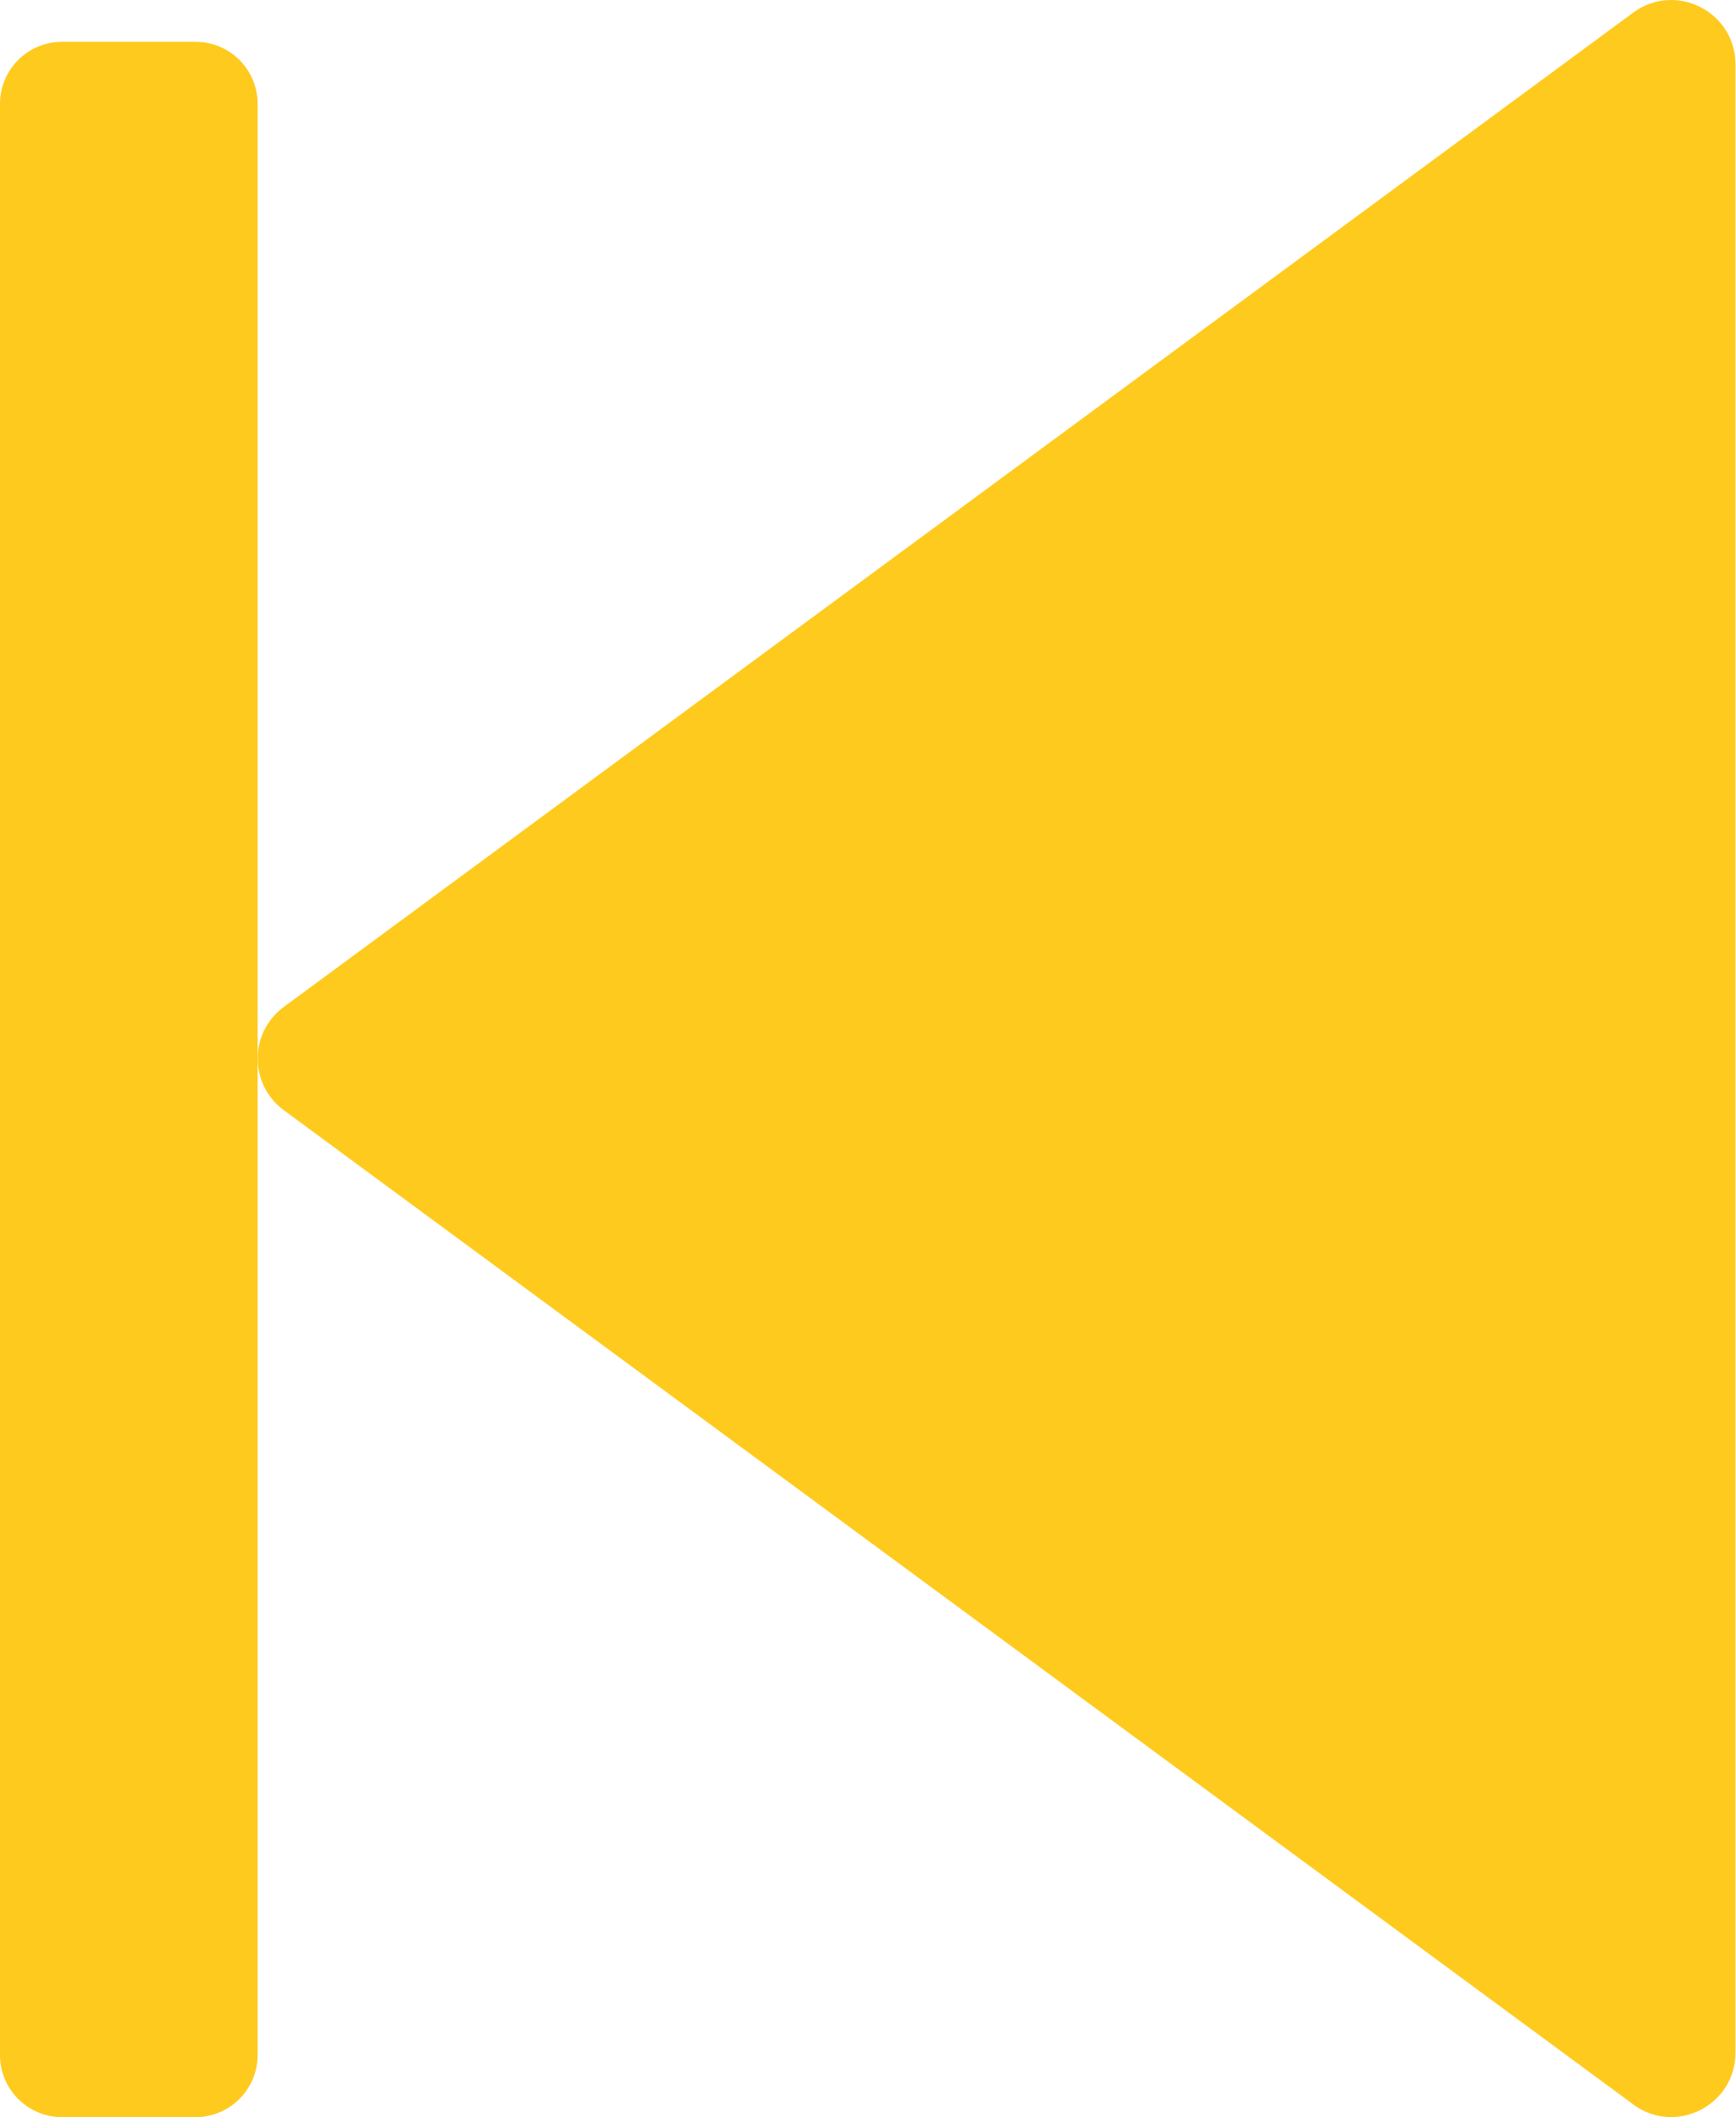
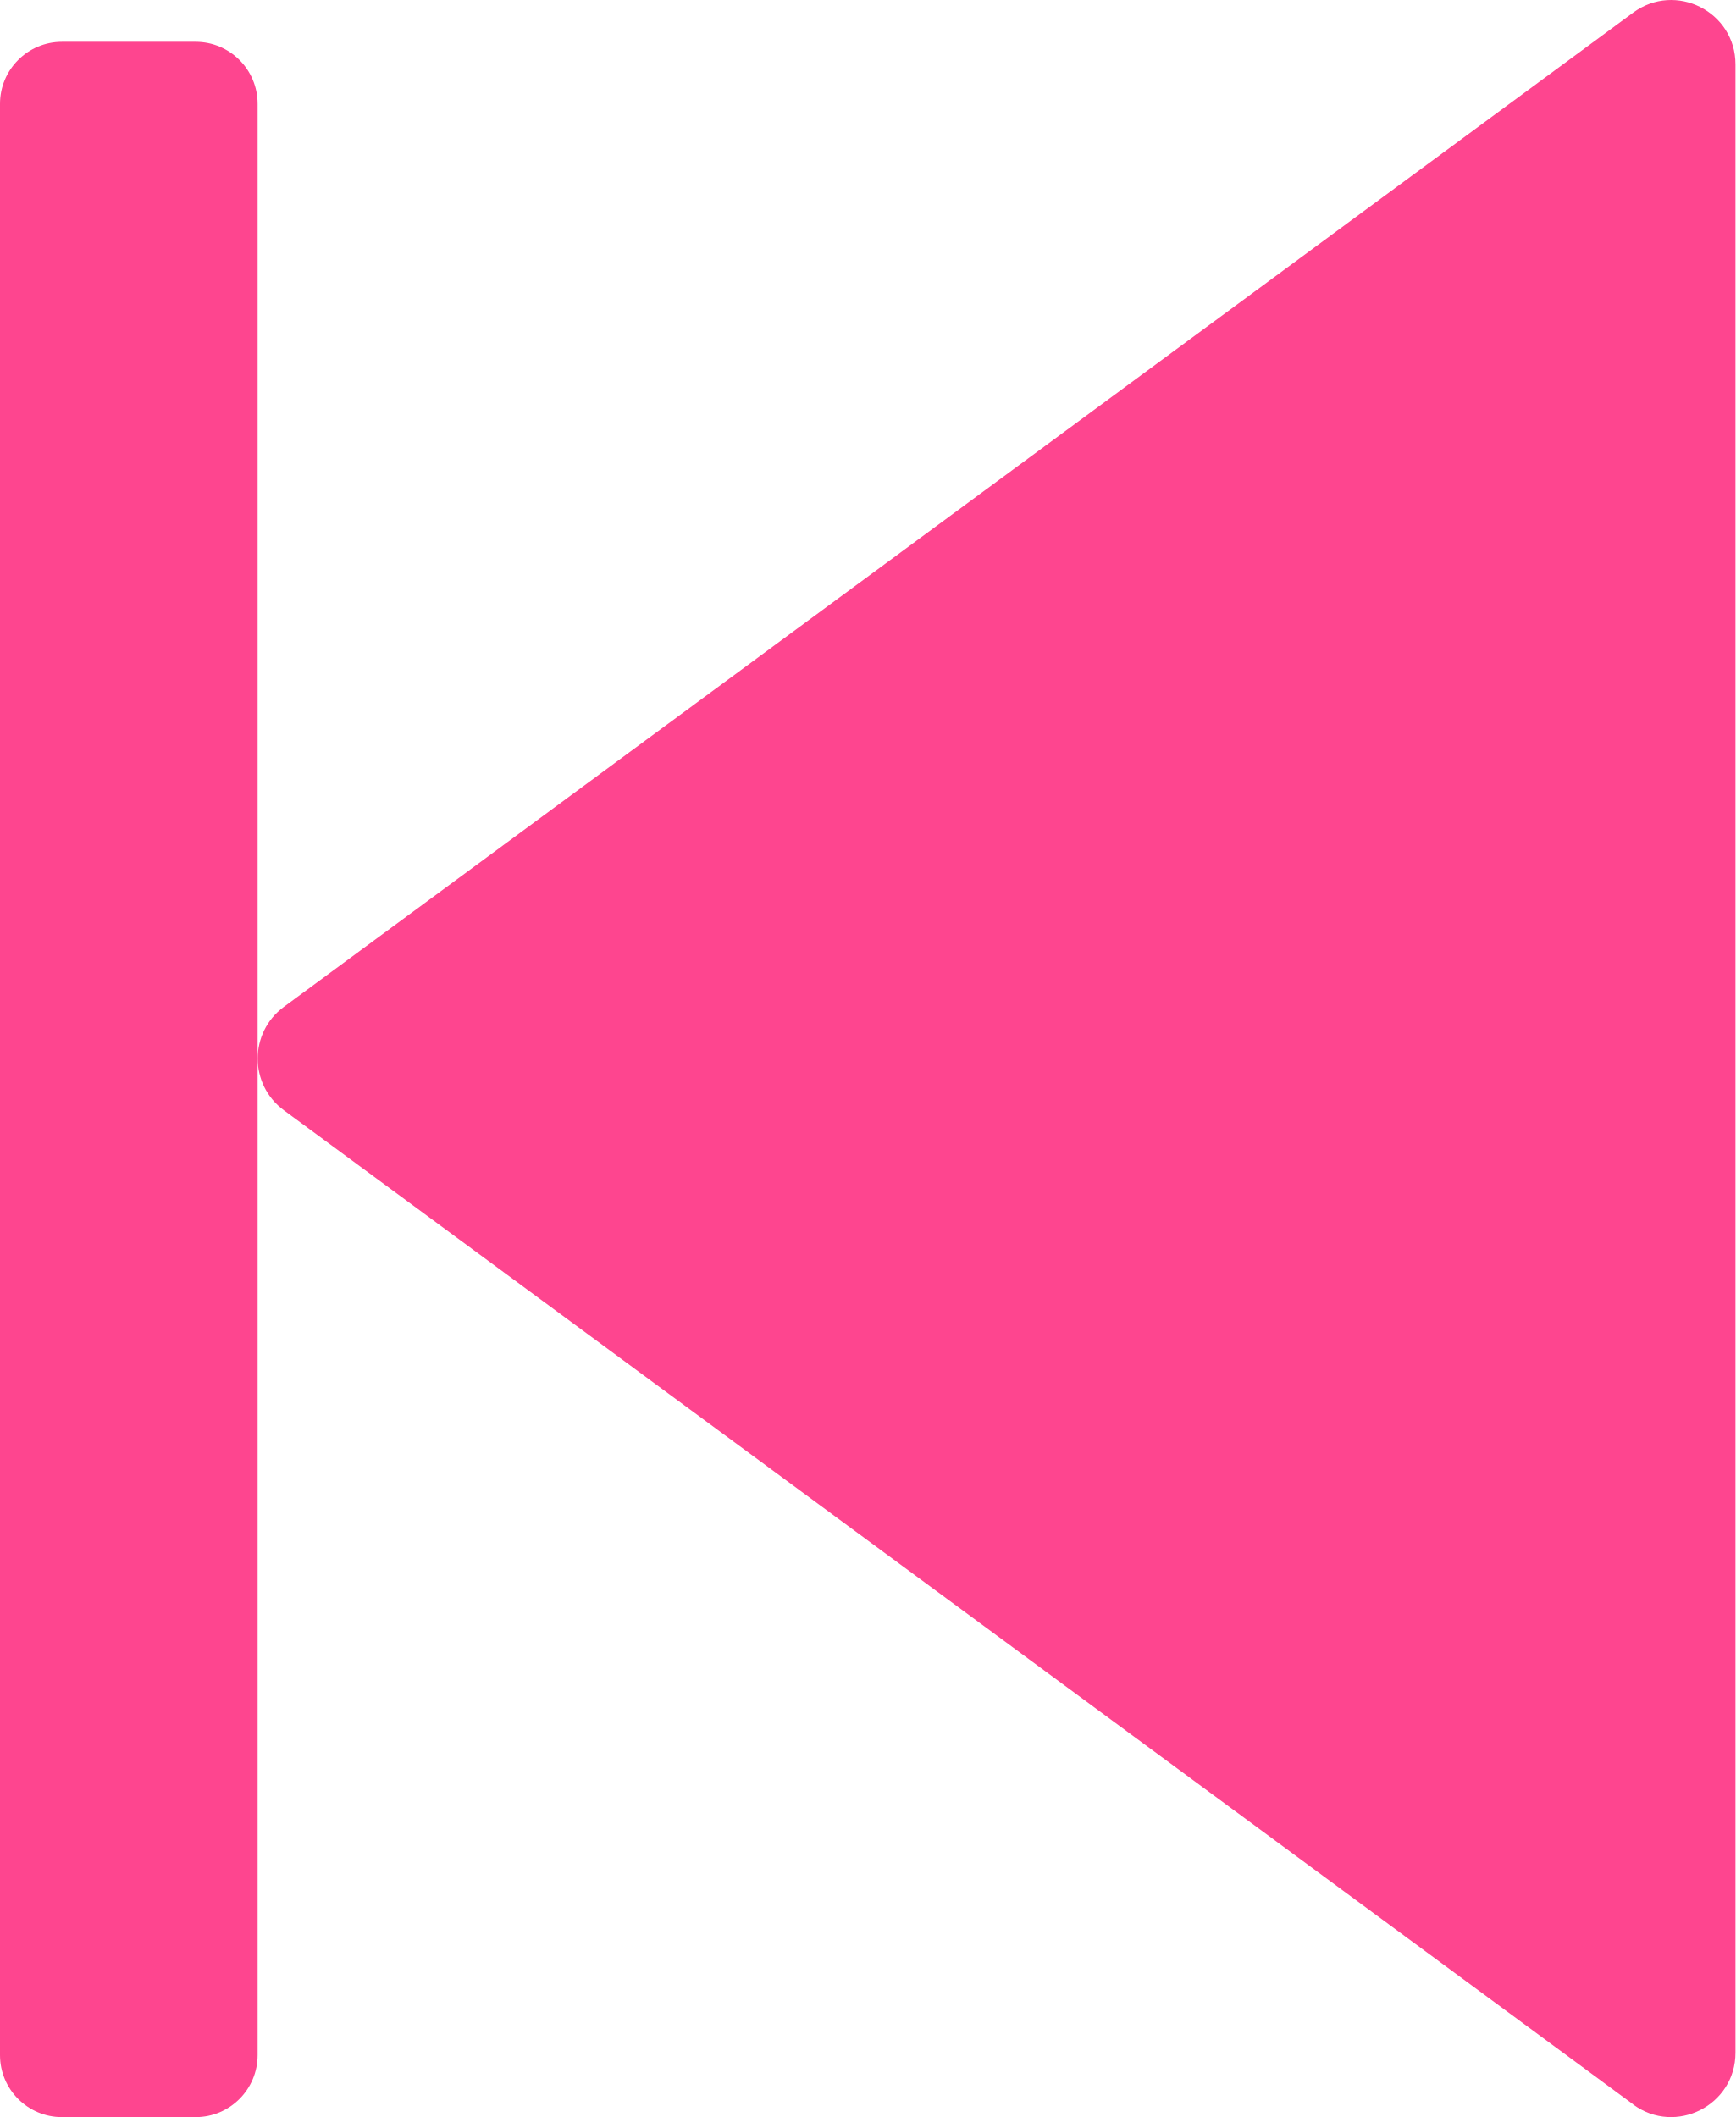
<svg xmlns="http://www.w3.org/2000/svg" id="Ebene_1" viewBox="0 0 134.51 164.1">
-   <path d="m126.59,163.12L22,86.06c-2.7-1.99-2.7-6.02,0-8.01L126.59.98c3.29-2.42,7.93-.08,7.93,4.01v154.13c0,4.08-4.64,6.43-7.93,4.01Z" style="fill:#ffca1e;" />
-   <rect y="3.23" width="19.97" height="160.87" rx="4.81" ry="4.81" transform="translate(19.97 167.34) rotate(180)" style="fill:#ffca1e;" />
+   <path d="m126.59,163.12L22,86.06c-2.7-1.99-2.7-6.02,0-8.01L126.59.98c3.29-2.42,7.93-.08,7.93,4.01v154.13c0,4.08-4.64,6.43-7.93,4.01Z" style="fill:#FE458F;" />
+   <rect y="3.23" width="19.97" height="160.87" rx="4.81" ry="4.81" transform="translate(19.97 167.34) rotate(180)" style="fill:#FE458F;" />
</svg>
